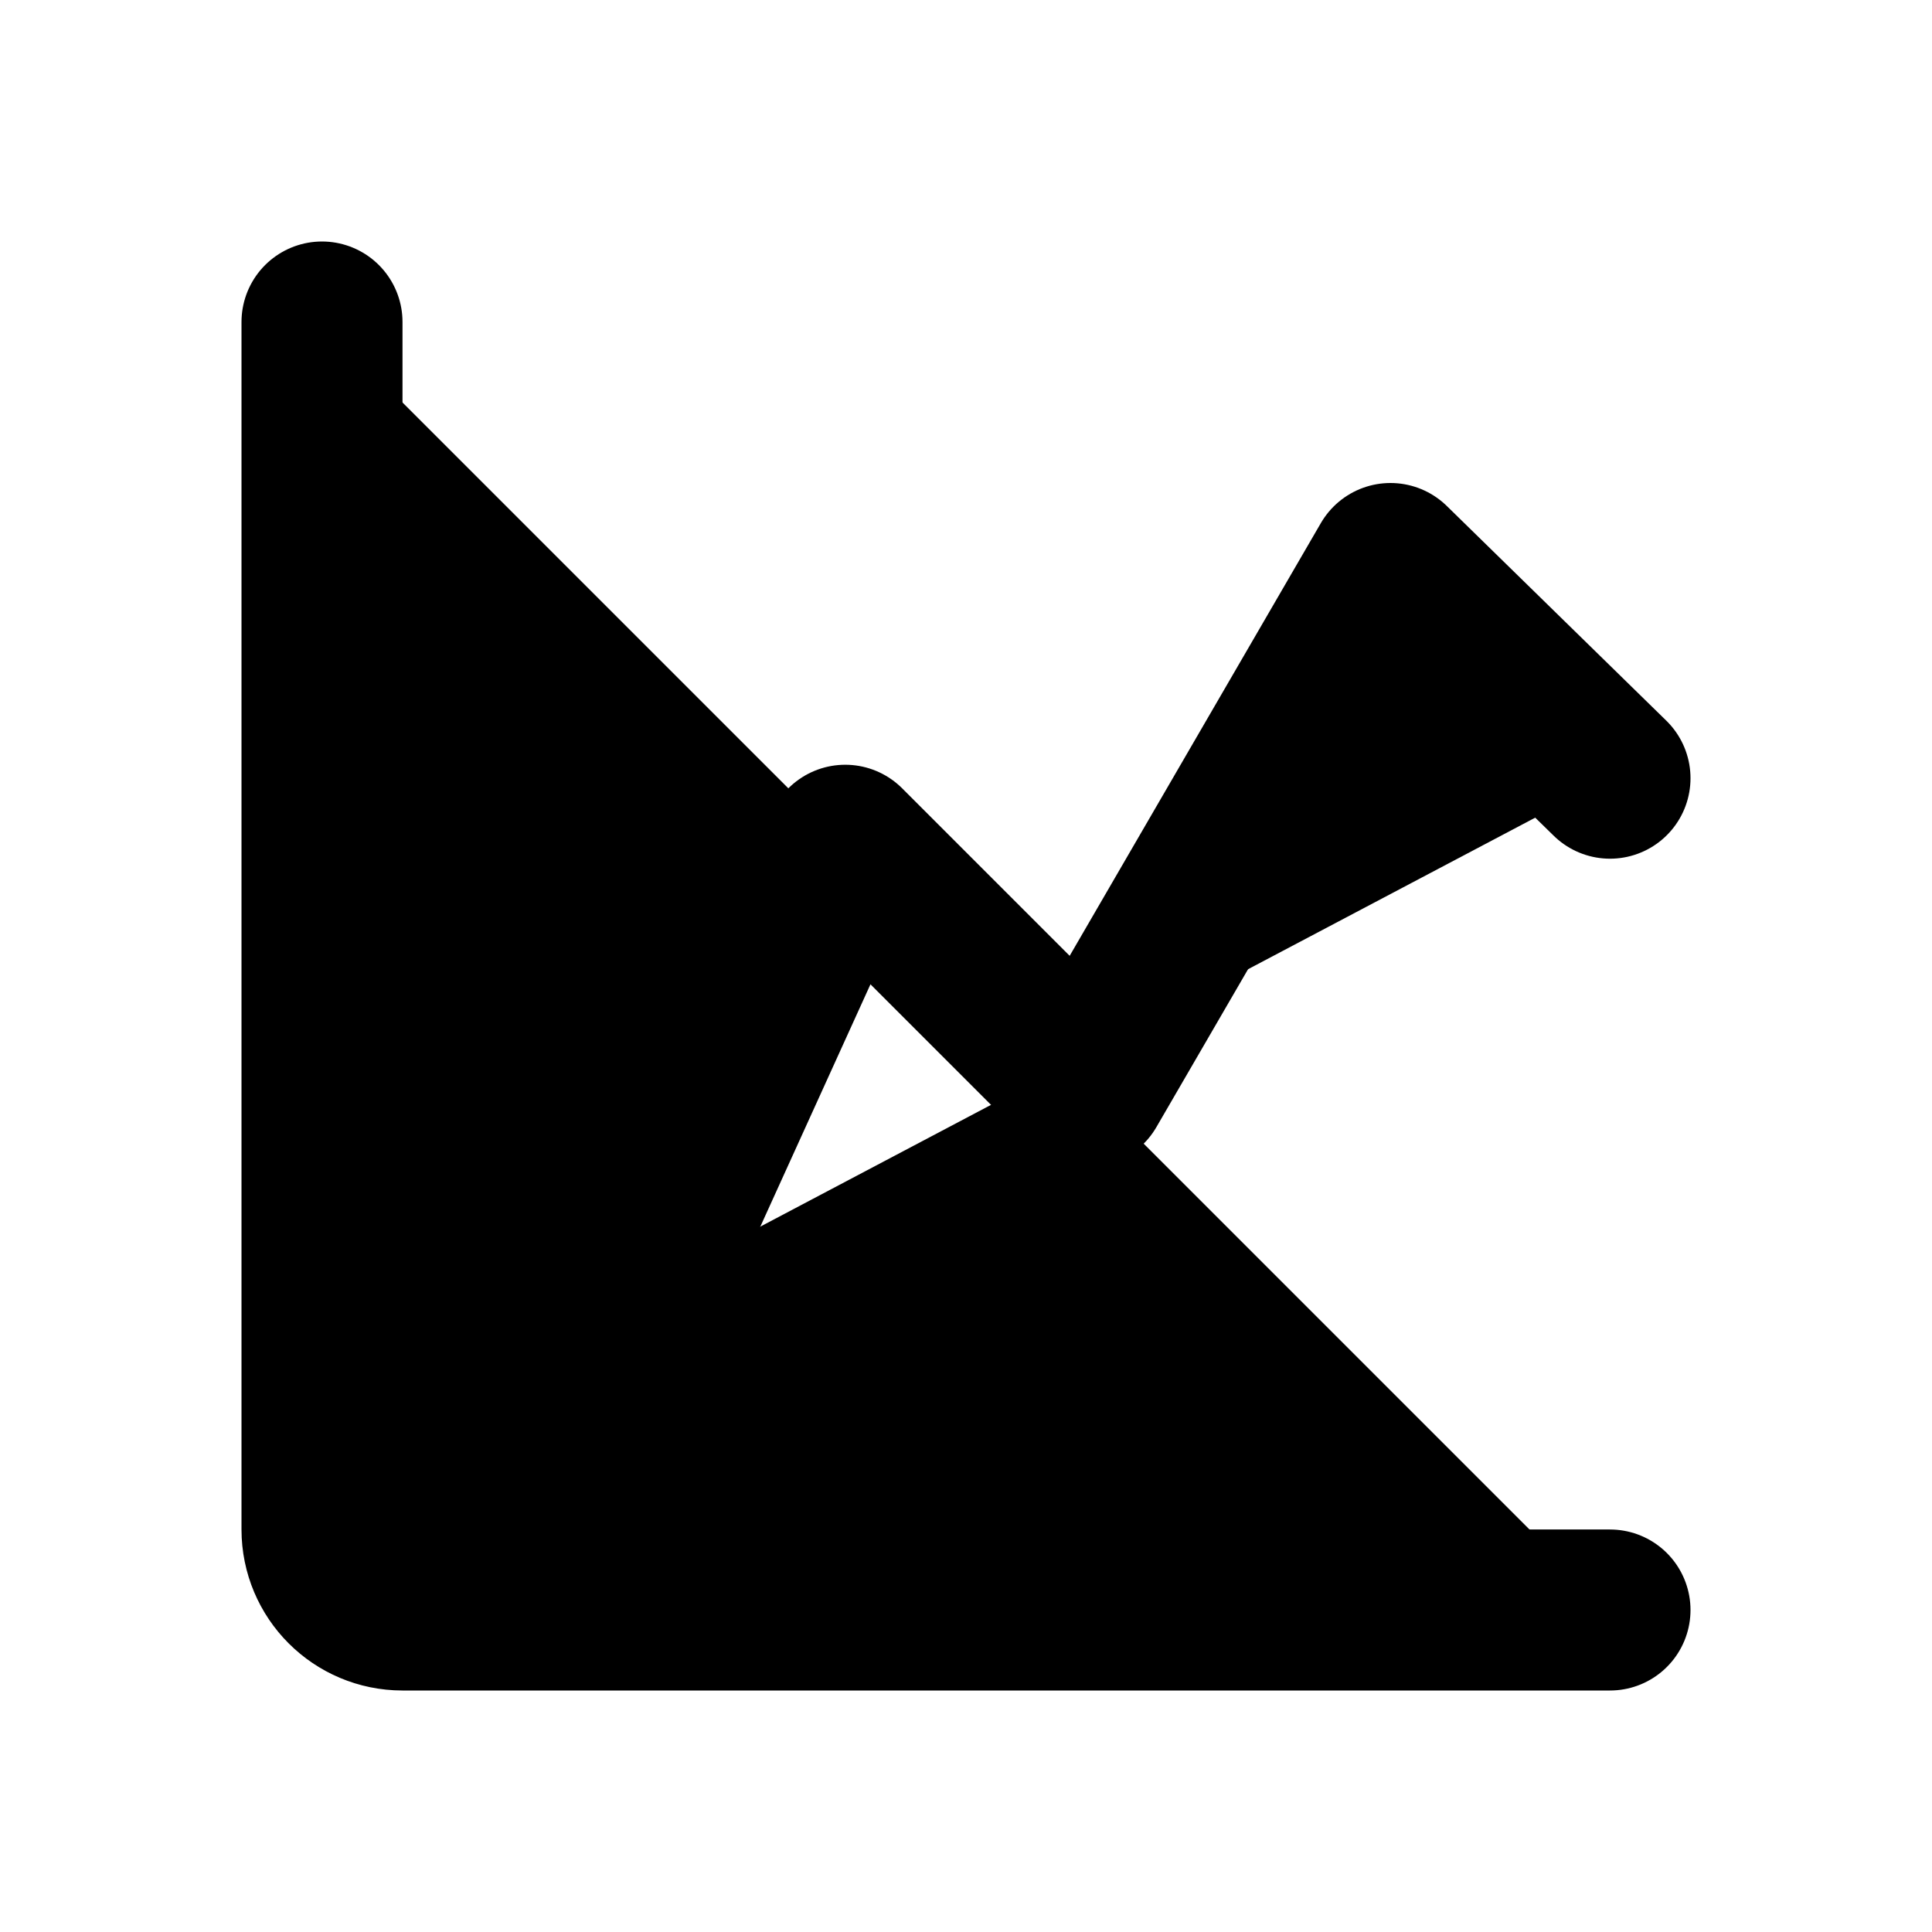
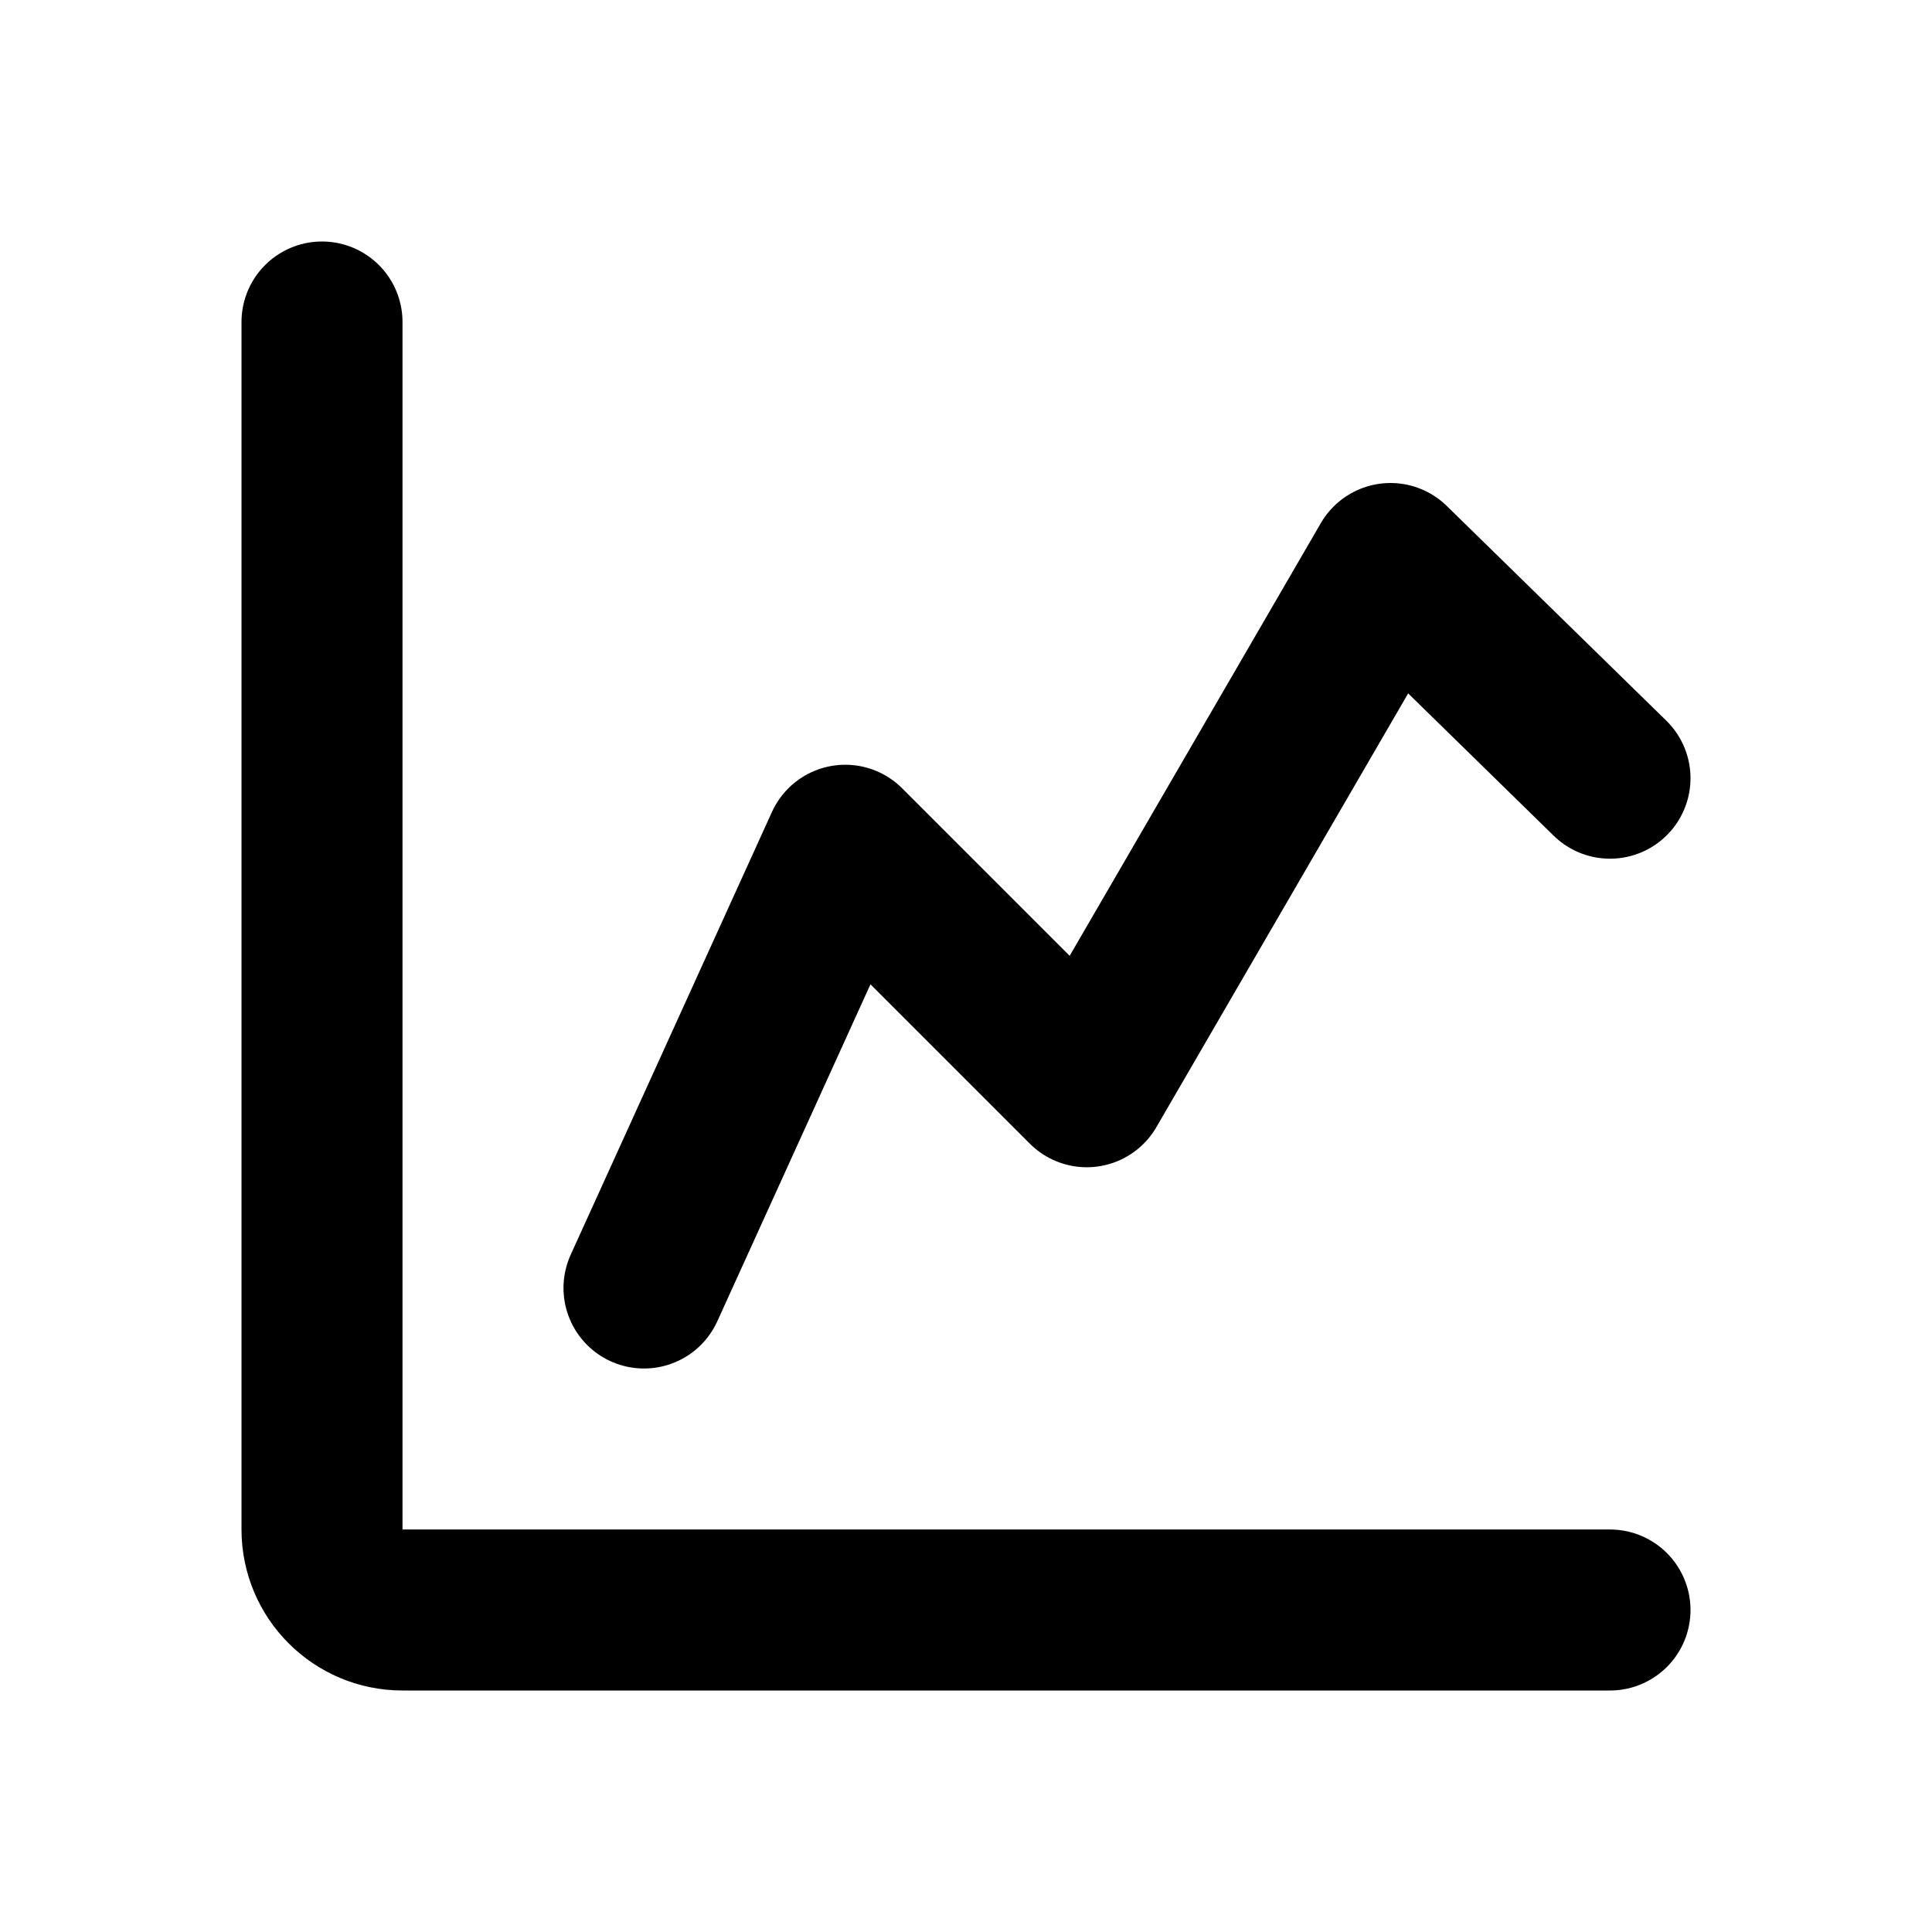
- <svg xmlns="http://www.w3.org/2000/svg" viewBox="0 0 24 24">
+ <svg xmlns="http://www.w3.org/2000/svg" fill="none" viewBox="0 0 24 24">
  <path stroke="currentColor" stroke-linecap="round" stroke-linejoin="round" stroke-width="2" d="M4 4v15a1 1 0 0 0 1 1h15M8 16l2.5-5.5 3 3L17.273 7 20 9.667" />
</svg>
